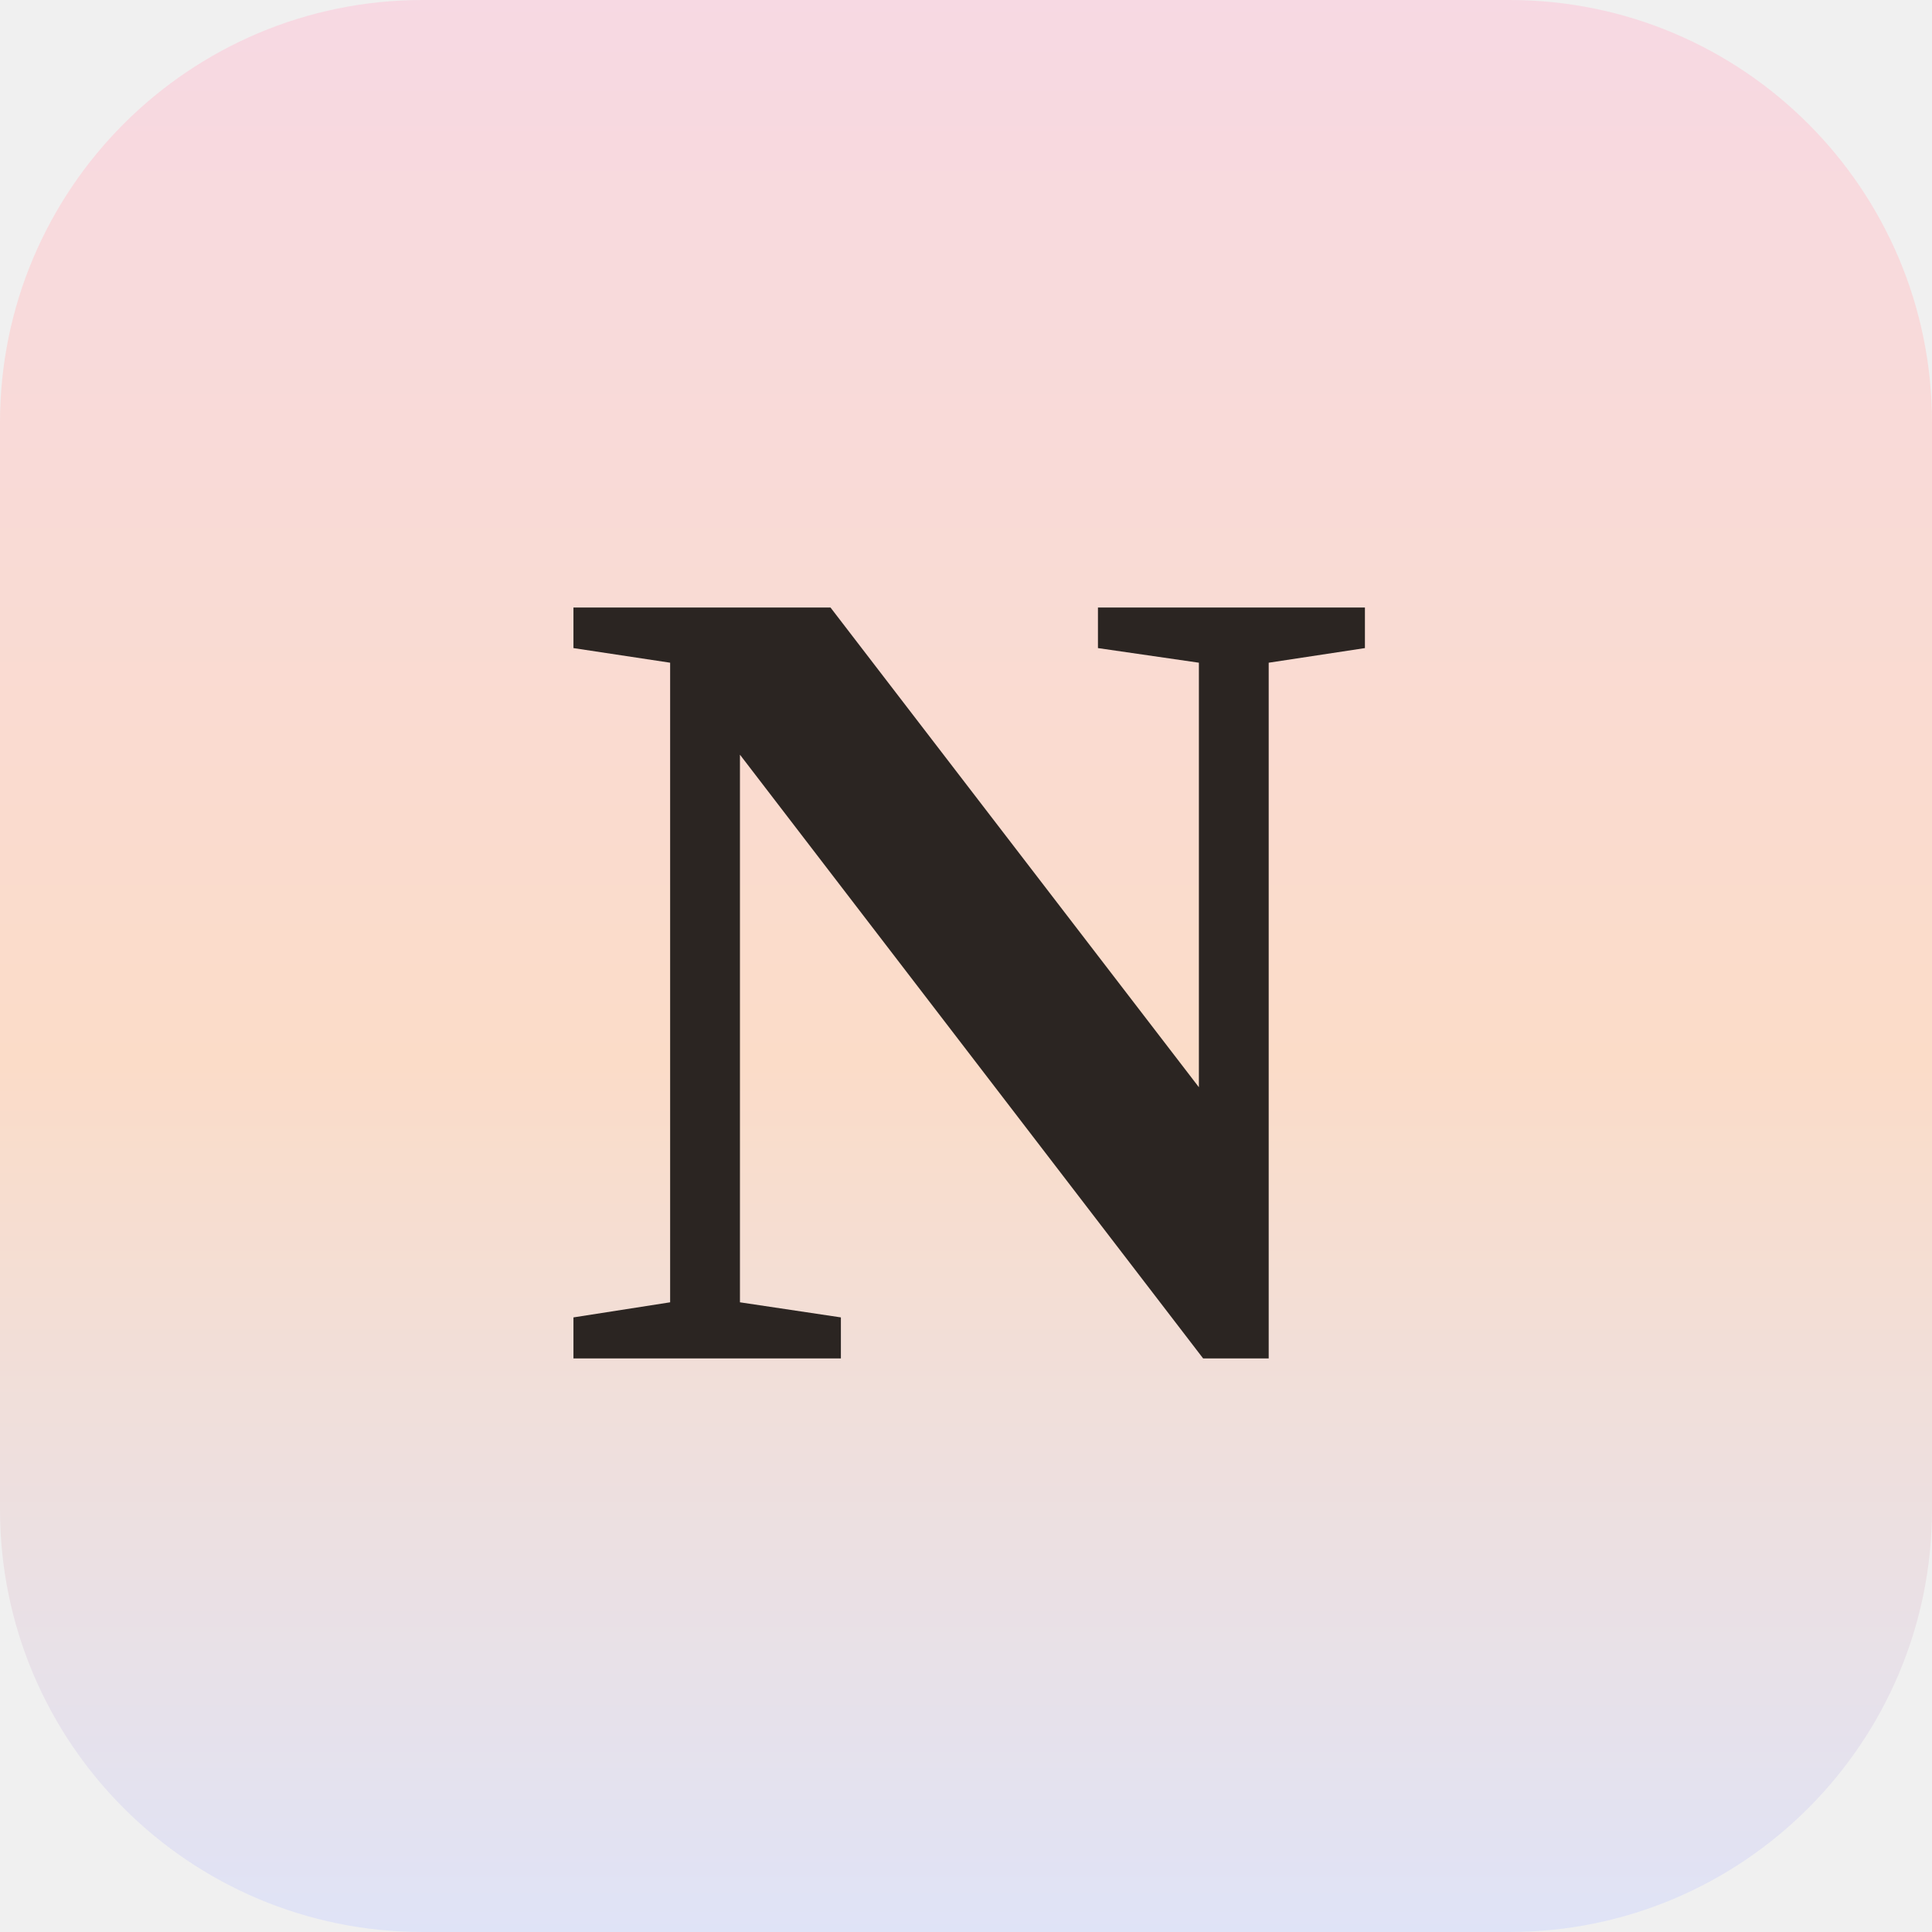
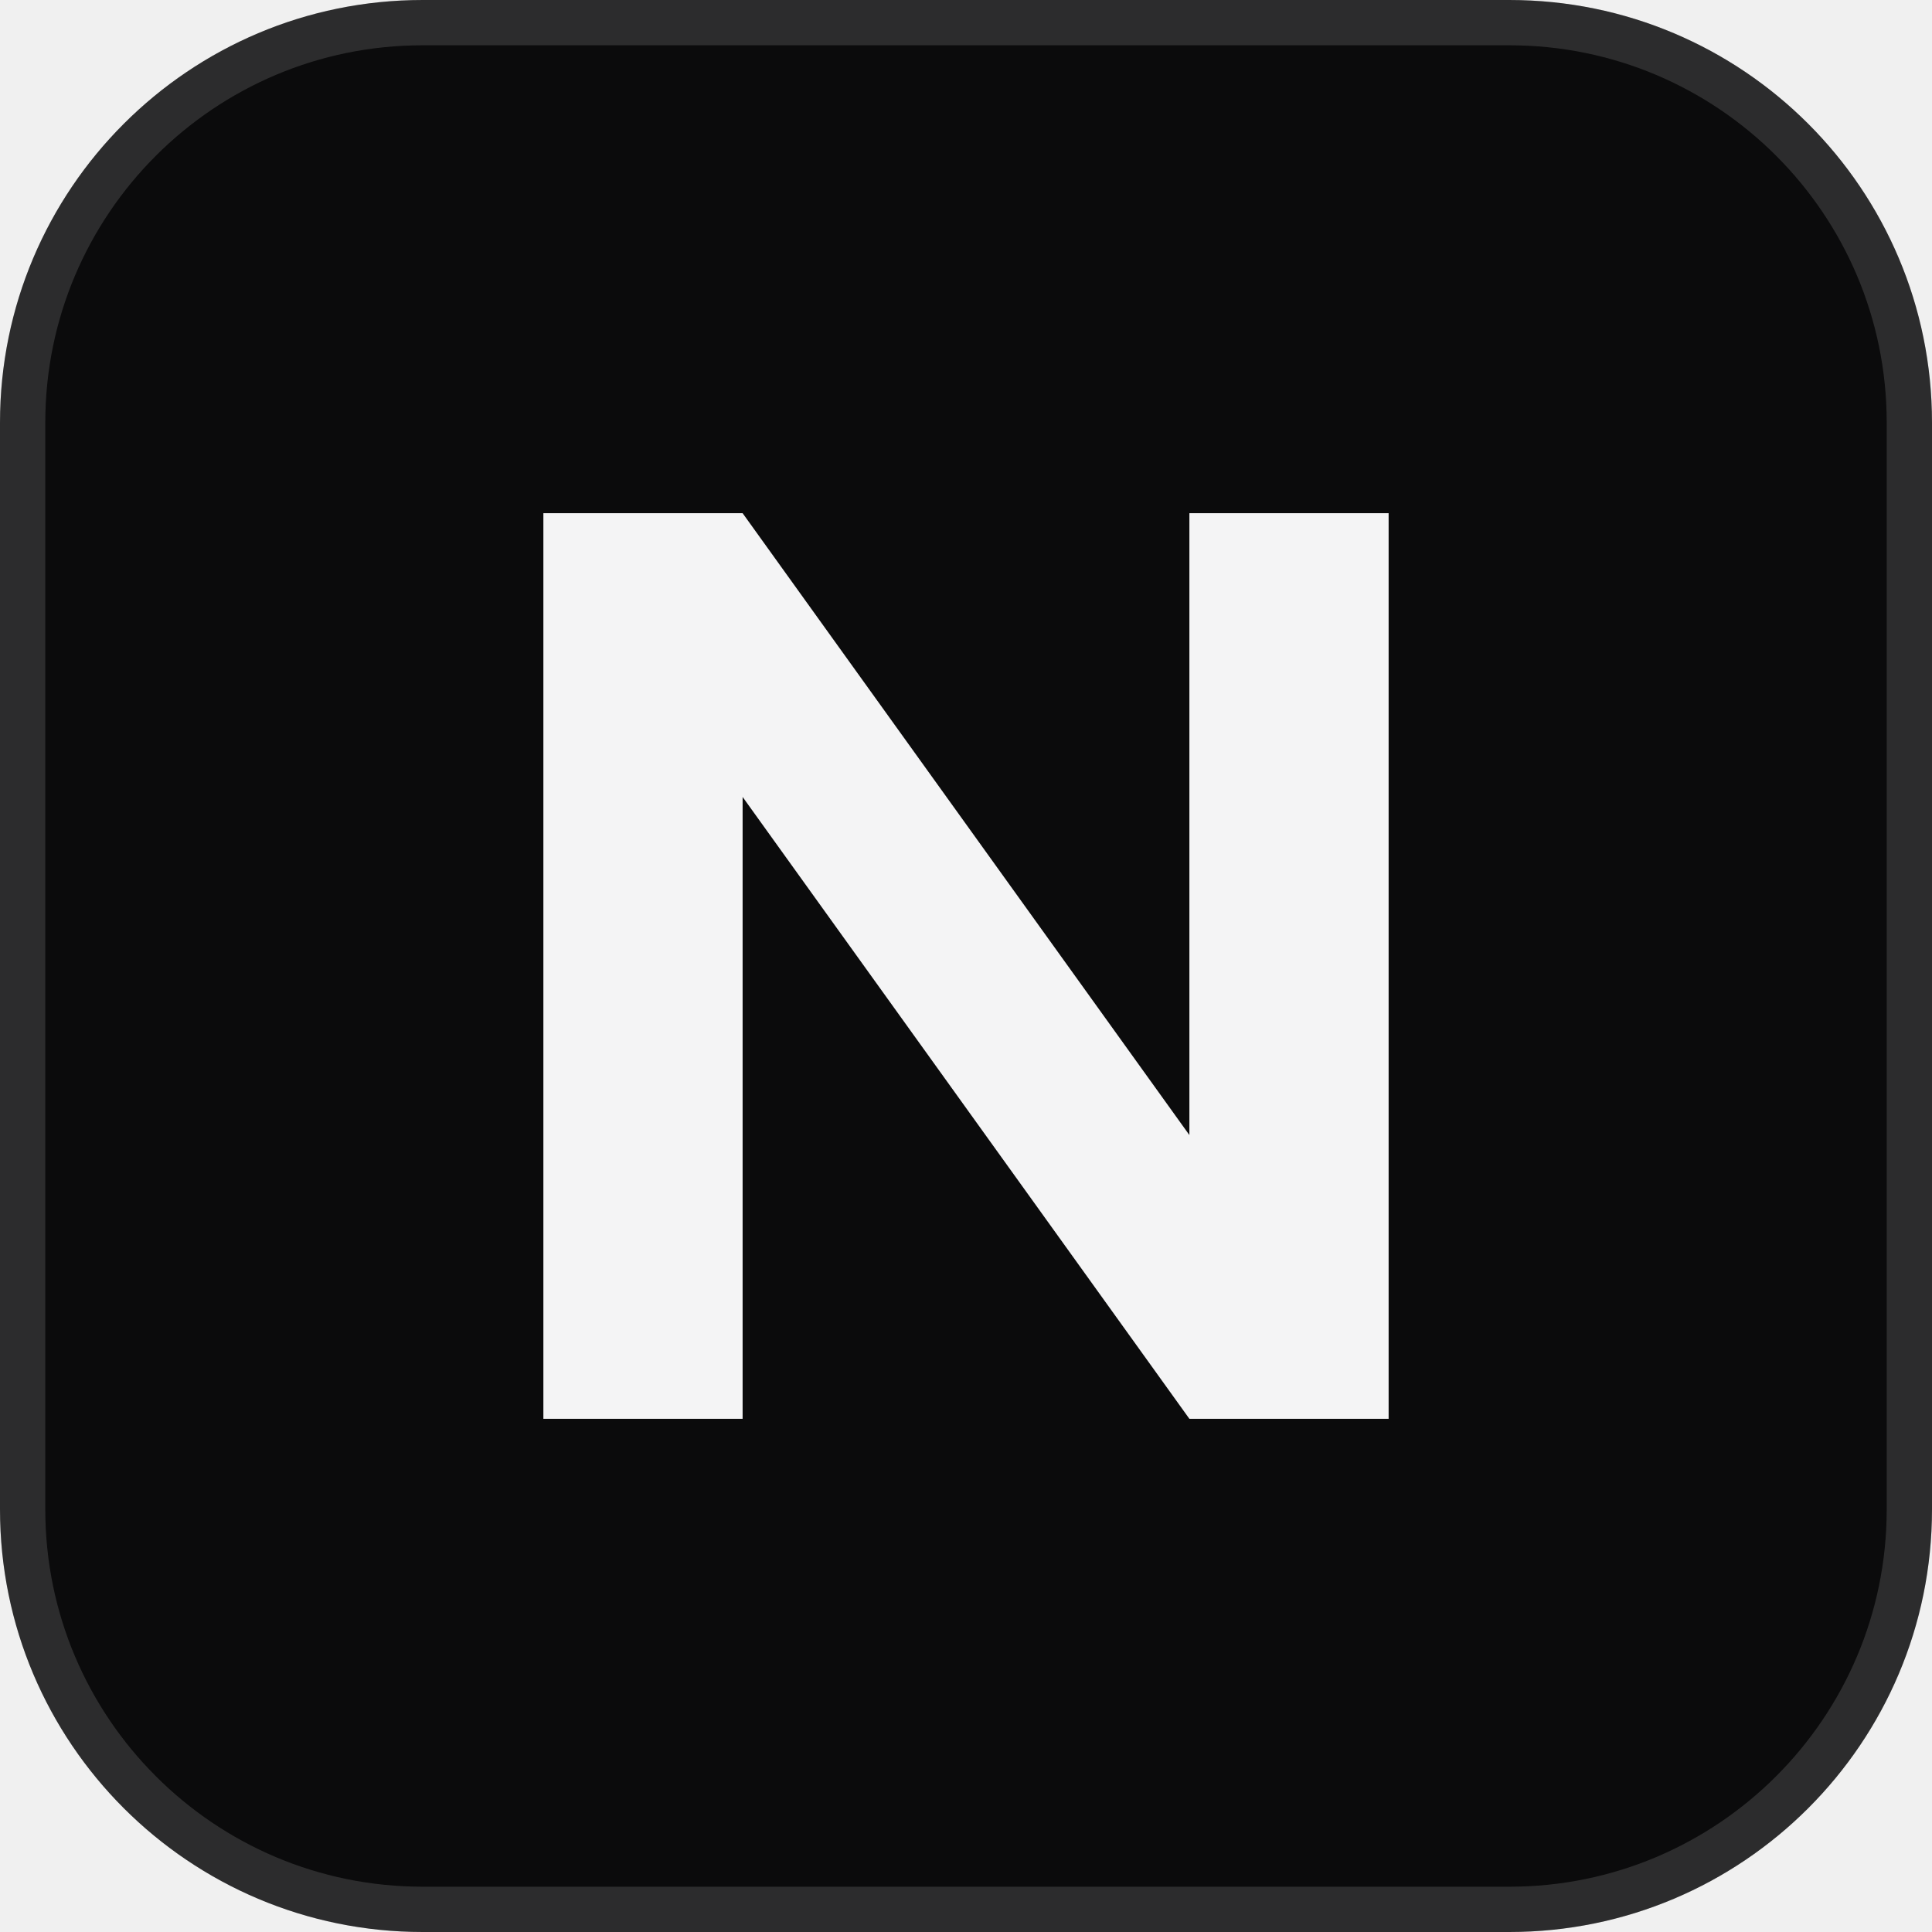
<svg xmlns="http://www.w3.org/2000/svg" viewBox="0 0 64 64">
-   <defs>
-     <linearGradient id="sky" x1="0" y1="0" x2="0" y2="1">
-       <stop offset="0" stop-color="#f7d9e3" />
-       <stop offset="0.55" stop-color="#fbdcc8" />
-       <stop offset="1" stop-color="#dfe3f7" />
-     </linearGradient>
-   </defs>
-   <rect width="64" height="64" rx="14" fill="url(#sky)" />
-   <text x="32" y="45" text-anchor="middle" font-family="Georgia, 'Times New Roman', serif" font-size="38" font-weight="600" fill="#2b2522">N</text>
+   <rect width="64" height="64" rx="14" fill="#0b0b0c" />
+   <rect x="0.75" y="0.75" width="62.5" height="62.5" rx="13.25" fill="none" stroke="#ffffff" stroke-opacity="0.14" stroke-width="1.5" />
+   <path d="M18 47V17h6.6L39.4 37.6V17H46v30h-6.6L24.6 26.4V47Z" fill="#f4f4f5" />
</svg>
